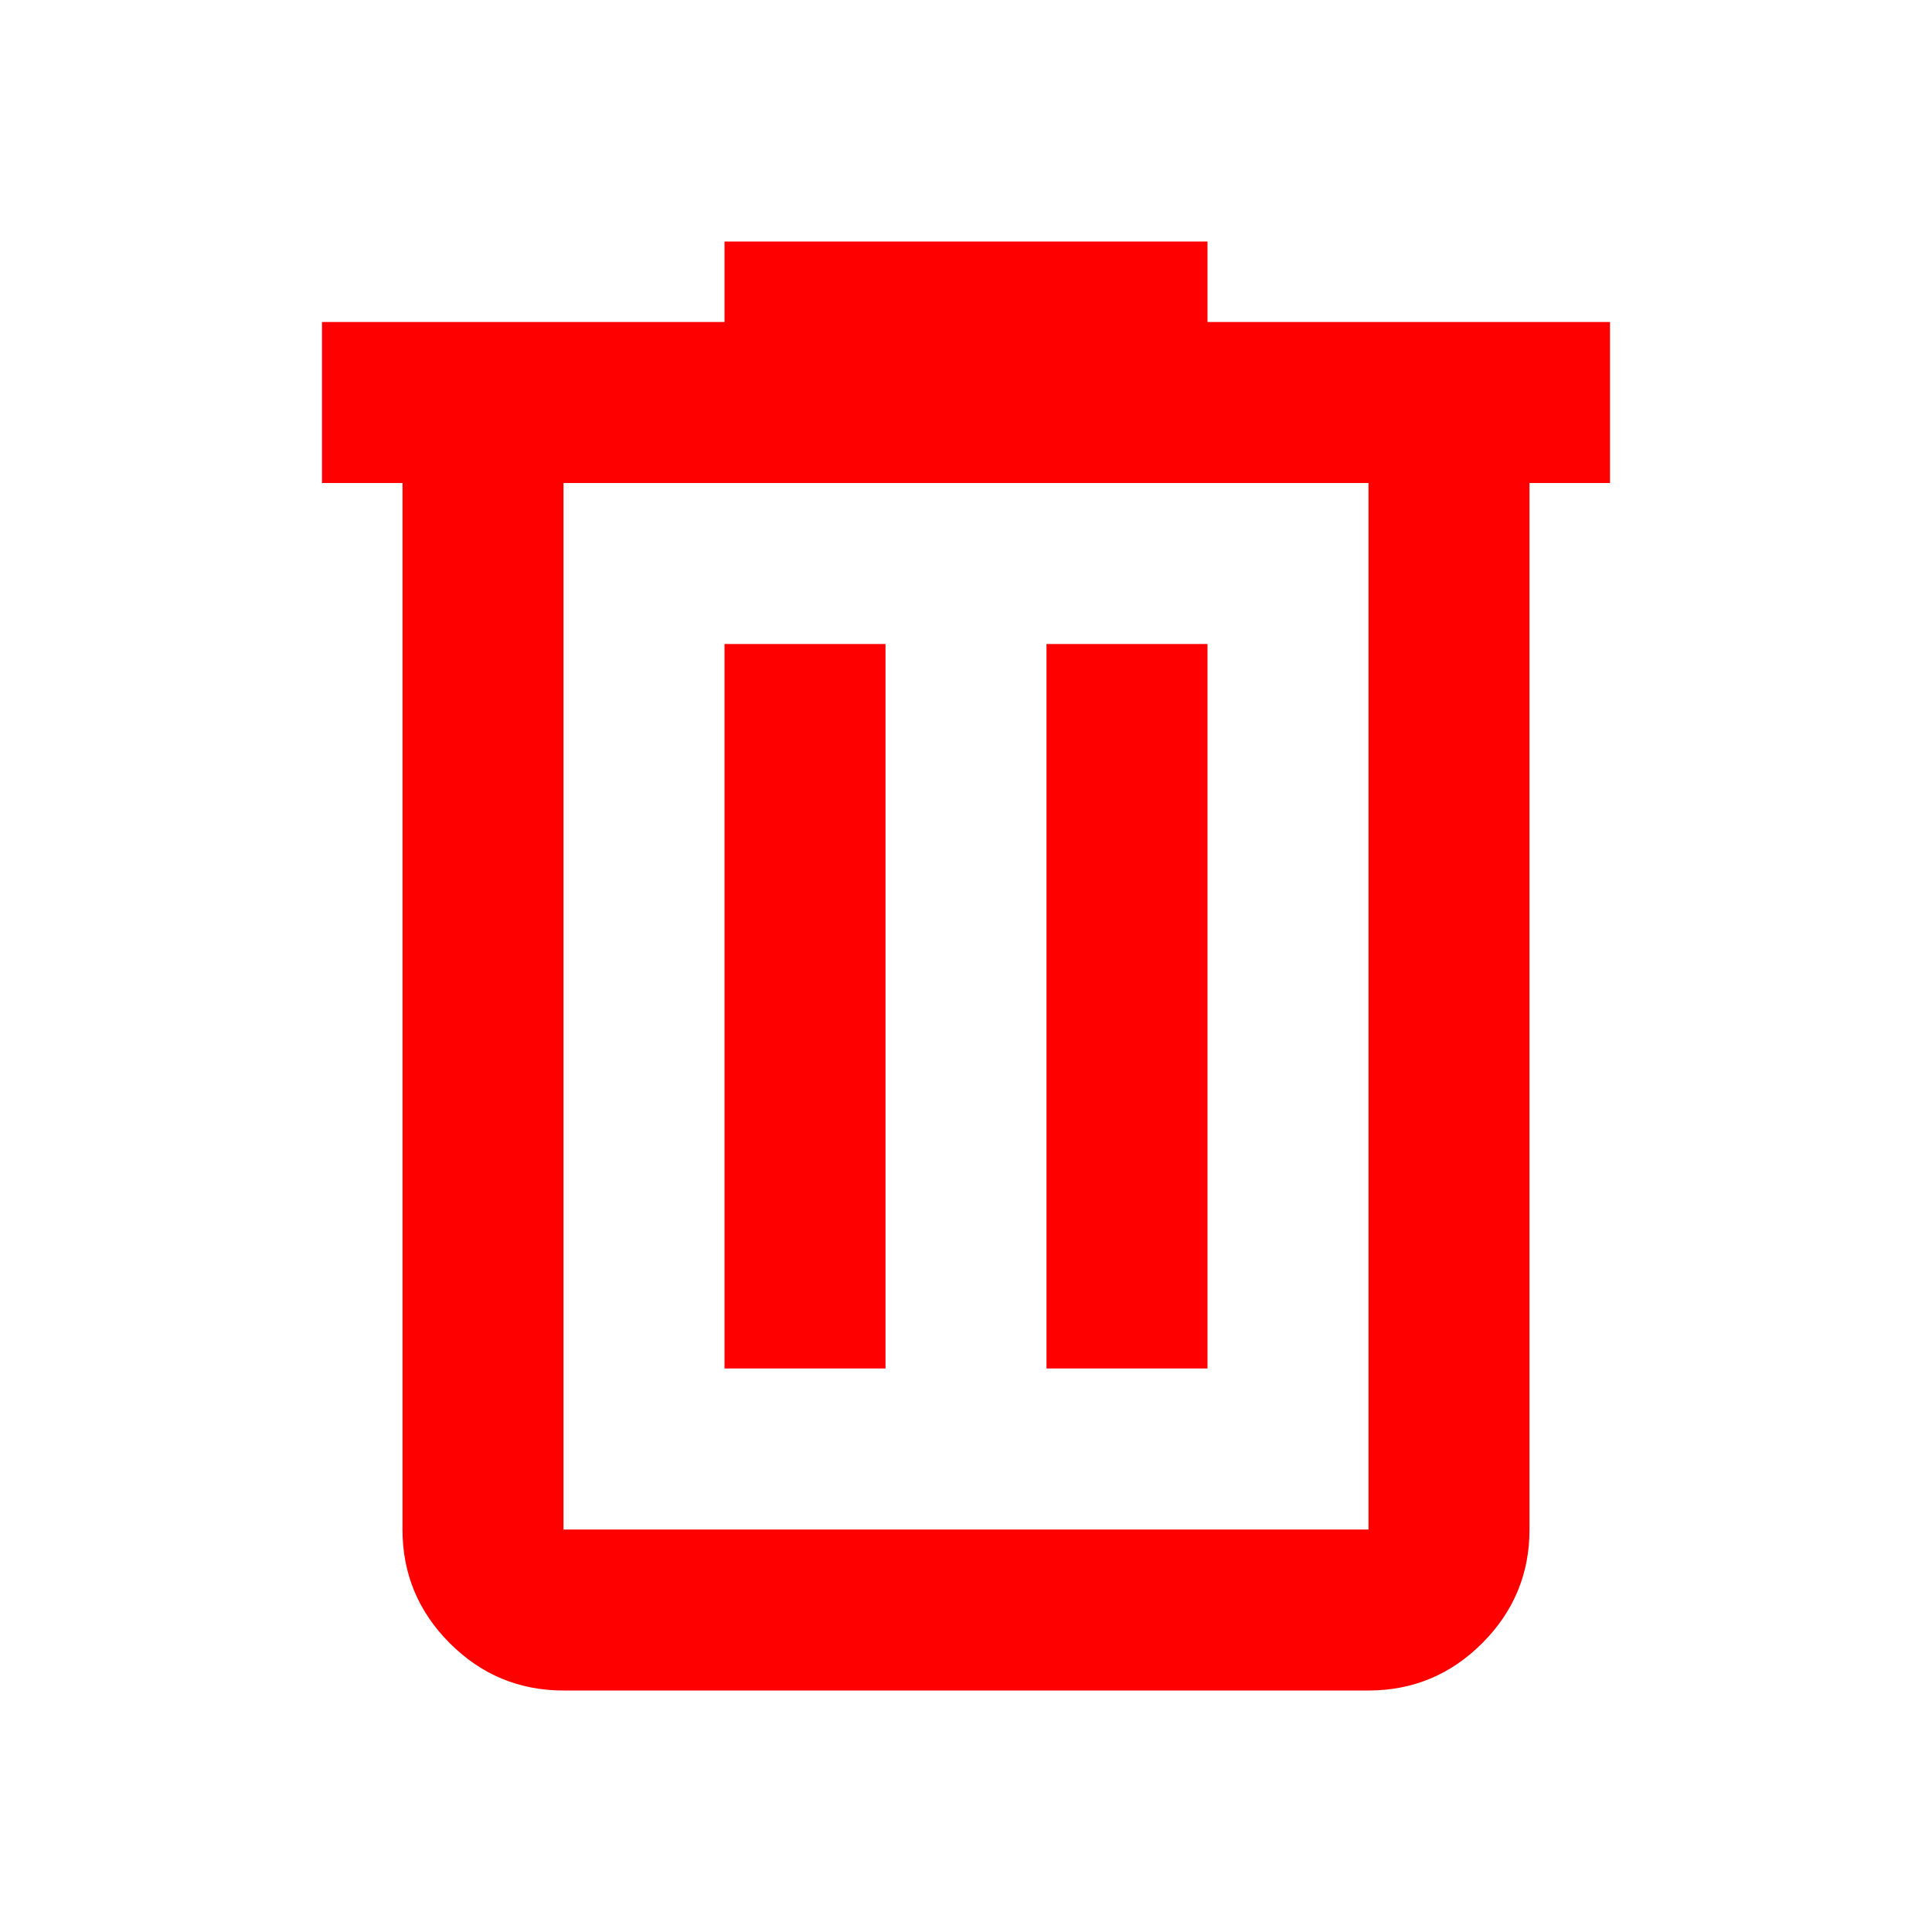
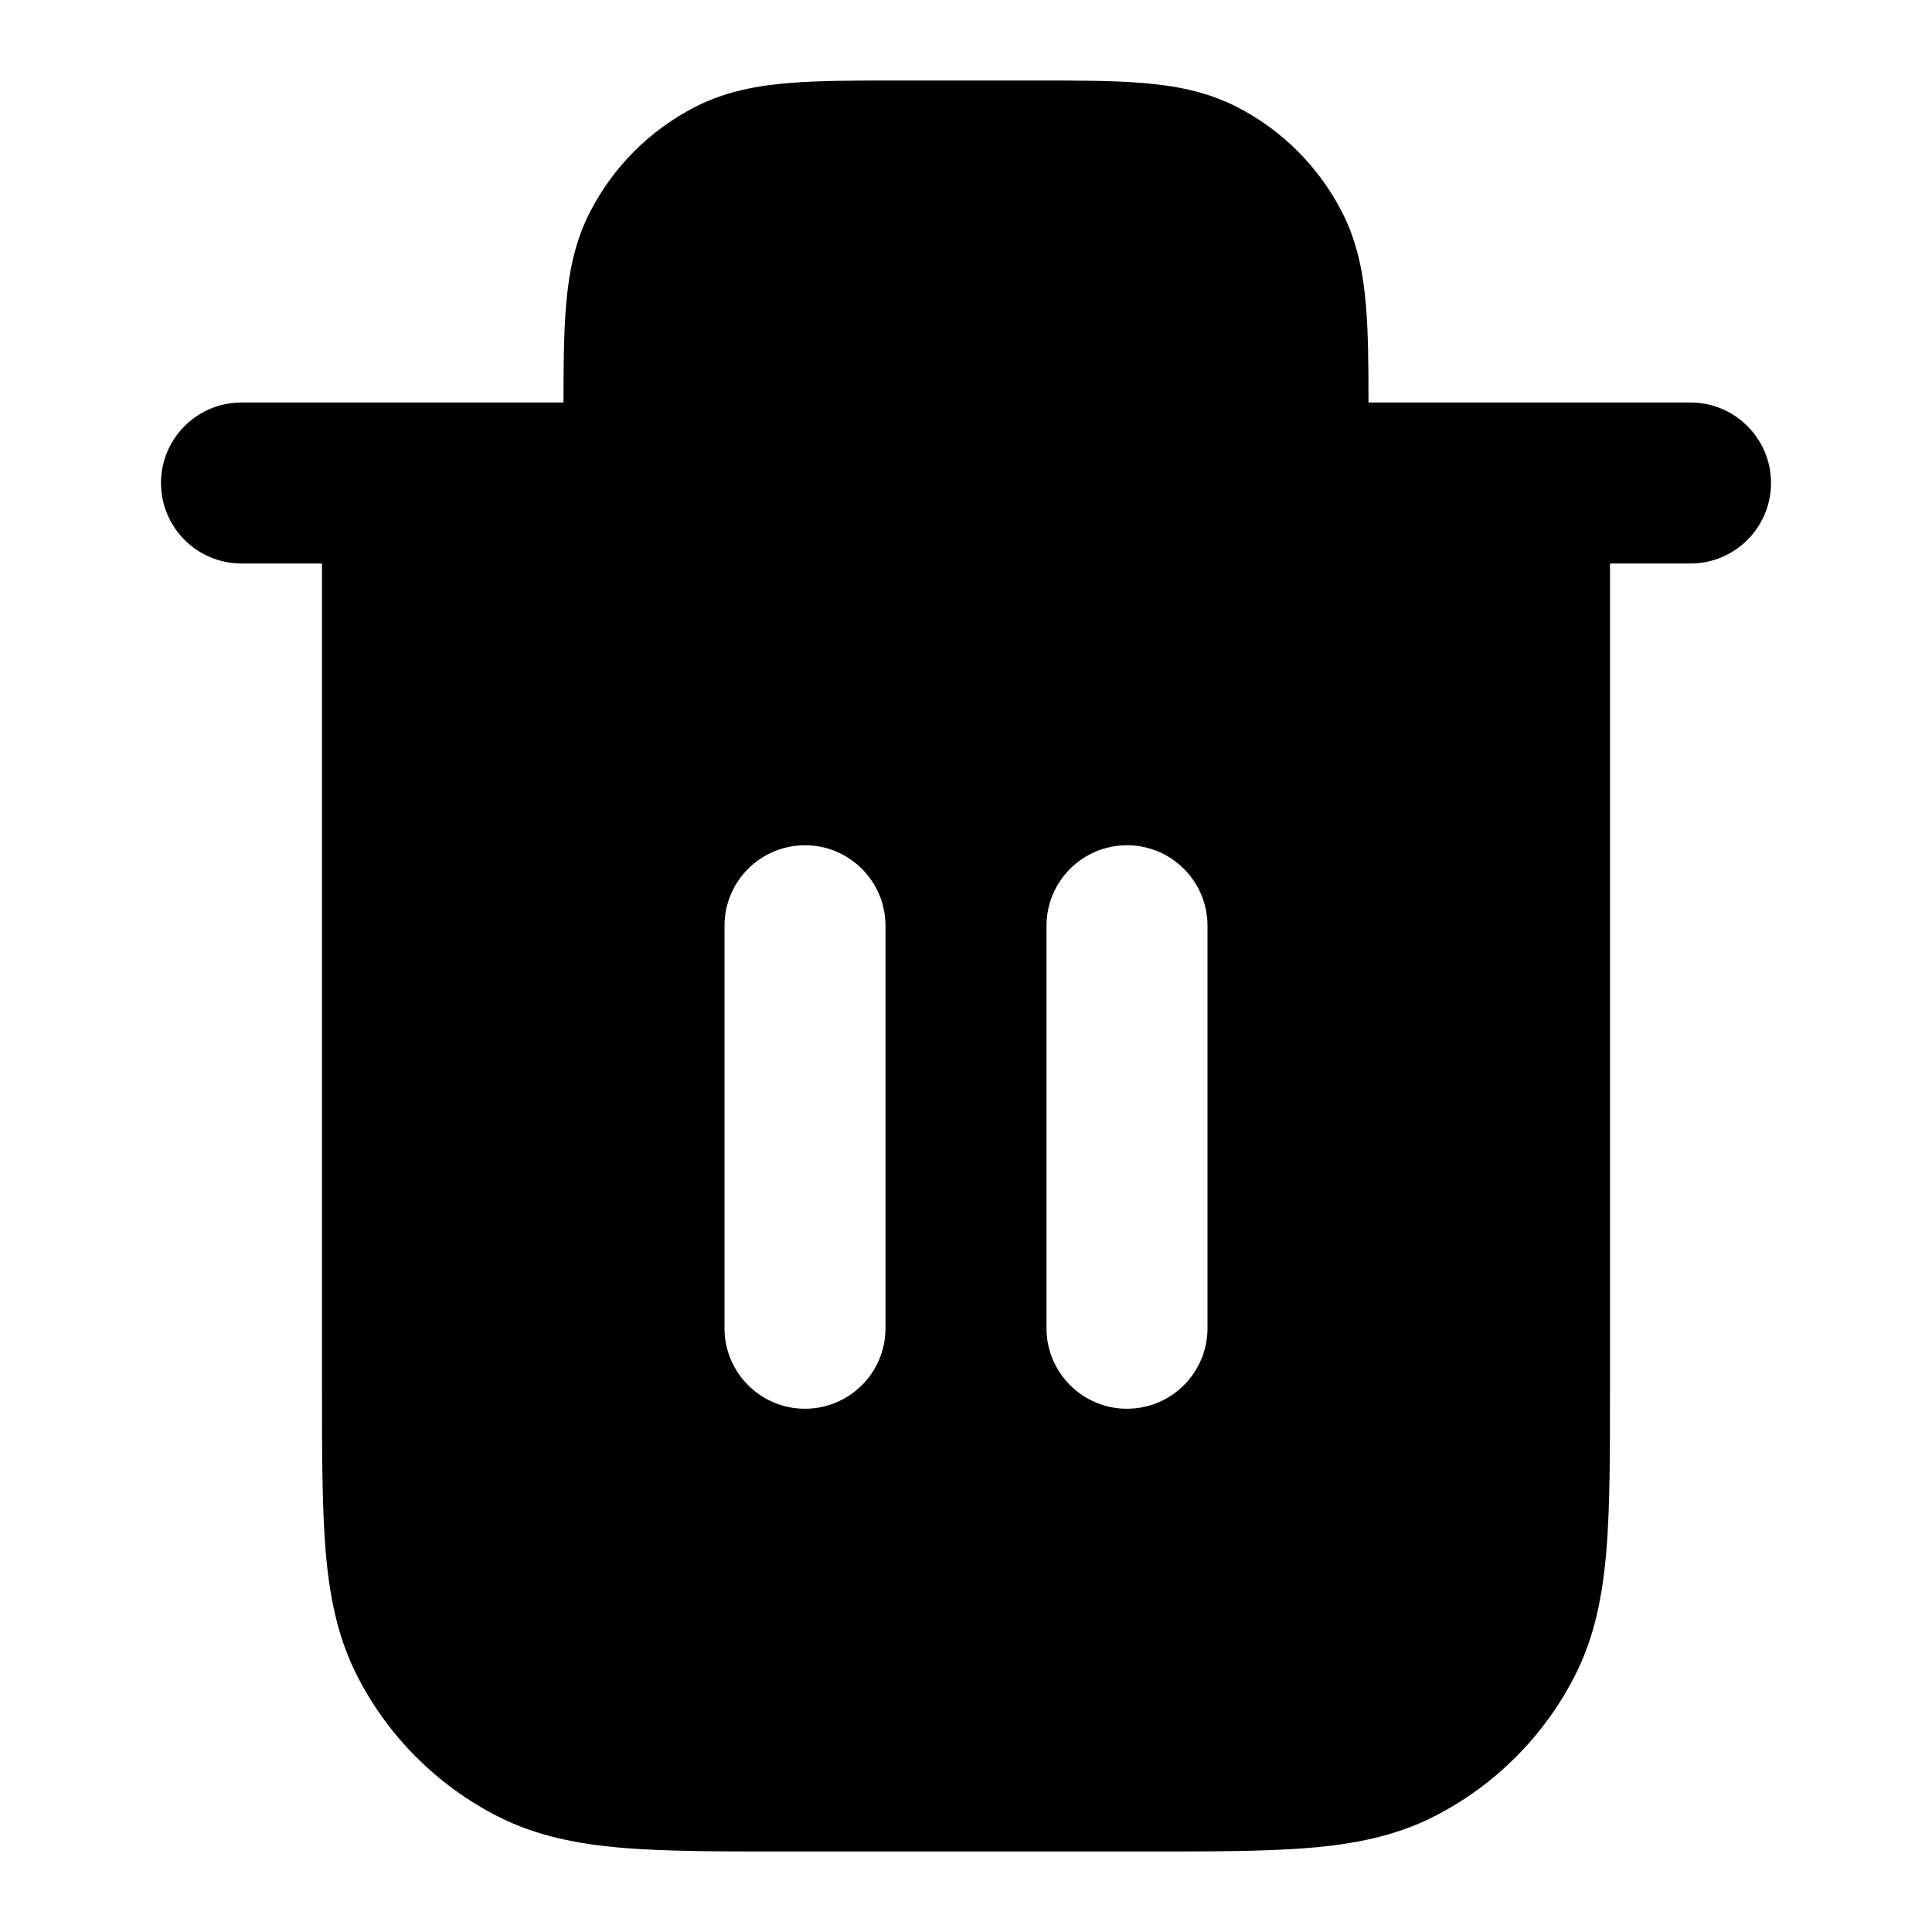
- <svg xmlns="http://www.w3.org/2000/svg" height="24" viewBox="0 -960 960 960" width="24" fill="red">
-   <path d="M280-120q-33 0-56.5-23.5T200-200v-520h-40v-80h200v-40h240v40h200v80h-40v520q0 33-23.5 56.5T680-120H280Zm400-600H280v520h400v-520ZM360-280h80v-360h-80v360Zm160 0h80v-360h-80v360ZM280-720v520-520Z" />
+ <svg xmlns="http://www.w3.org/2000/svg" width="24" height="24" viewBox="0 0 24 24" fill="none">
+   <path fill-rule="evenodd" clip-rule="evenodd" d="M11.162 1H12.838C13.366 1 13.82 1 14.195 1.031C14.59 1.063 14.984 1.134 15.362 1.327C15.927 1.615 16.385 2.074 16.673 2.638C16.866 3.016 16.937 3.41 16.969 3.805C16.997 4.141 17 4.541 17 5H21C21.552 5 22 5.448 22 6C22 6.552 21.552 7 21 7H20V17.241C20 18.046 20 18.711 19.956 19.252C19.91 19.814 19.811 20.331 19.564 20.816C19.18 21.569 18.569 22.18 17.816 22.564C17.331 22.811 16.814 22.91 16.252 22.956C15.711 23 15.046 23 14.241 23H9.759C8.954 23 8.289 23 7.748 22.956C7.186 22.91 6.669 22.811 6.184 22.564C5.431 22.18 4.819 21.569 4.436 20.816C4.189 20.331 4.09 19.814 4.044 19.252C4 18.711 4 18.046 4 17.241L4 7H3C2.448 7 2 6.552 2 6C2 5.448 2.448 5 3 5H7C7 4.541 7.003 4.141 7.031 3.805C7.063 3.41 7.134 3.016 7.327 2.638C7.615 2.074 8.074 1.615 8.638 1.327C9.016 1.134 9.41 1.063 9.805 1.031C10.18 1 10.634 1 11.162 1ZM10 10.5C10.552 10.5 11 10.948 11 11.5V16.5C11 17.052 10.552 17.5 10 17.5C9.448 17.5 9 17.052 9 16.5V11.5C9 10.948 9.448 10.5 10 10.5ZM15 11.5C15 10.948 14.552 10.5 14 10.5C13.448 10.5 13 10.948 13 11.5V16.5C13 17.052 13.448 17.5 14 17.5C14.552 17.5 15 17.052 15 16.5V11.5Z" fill="black" />
</svg>
